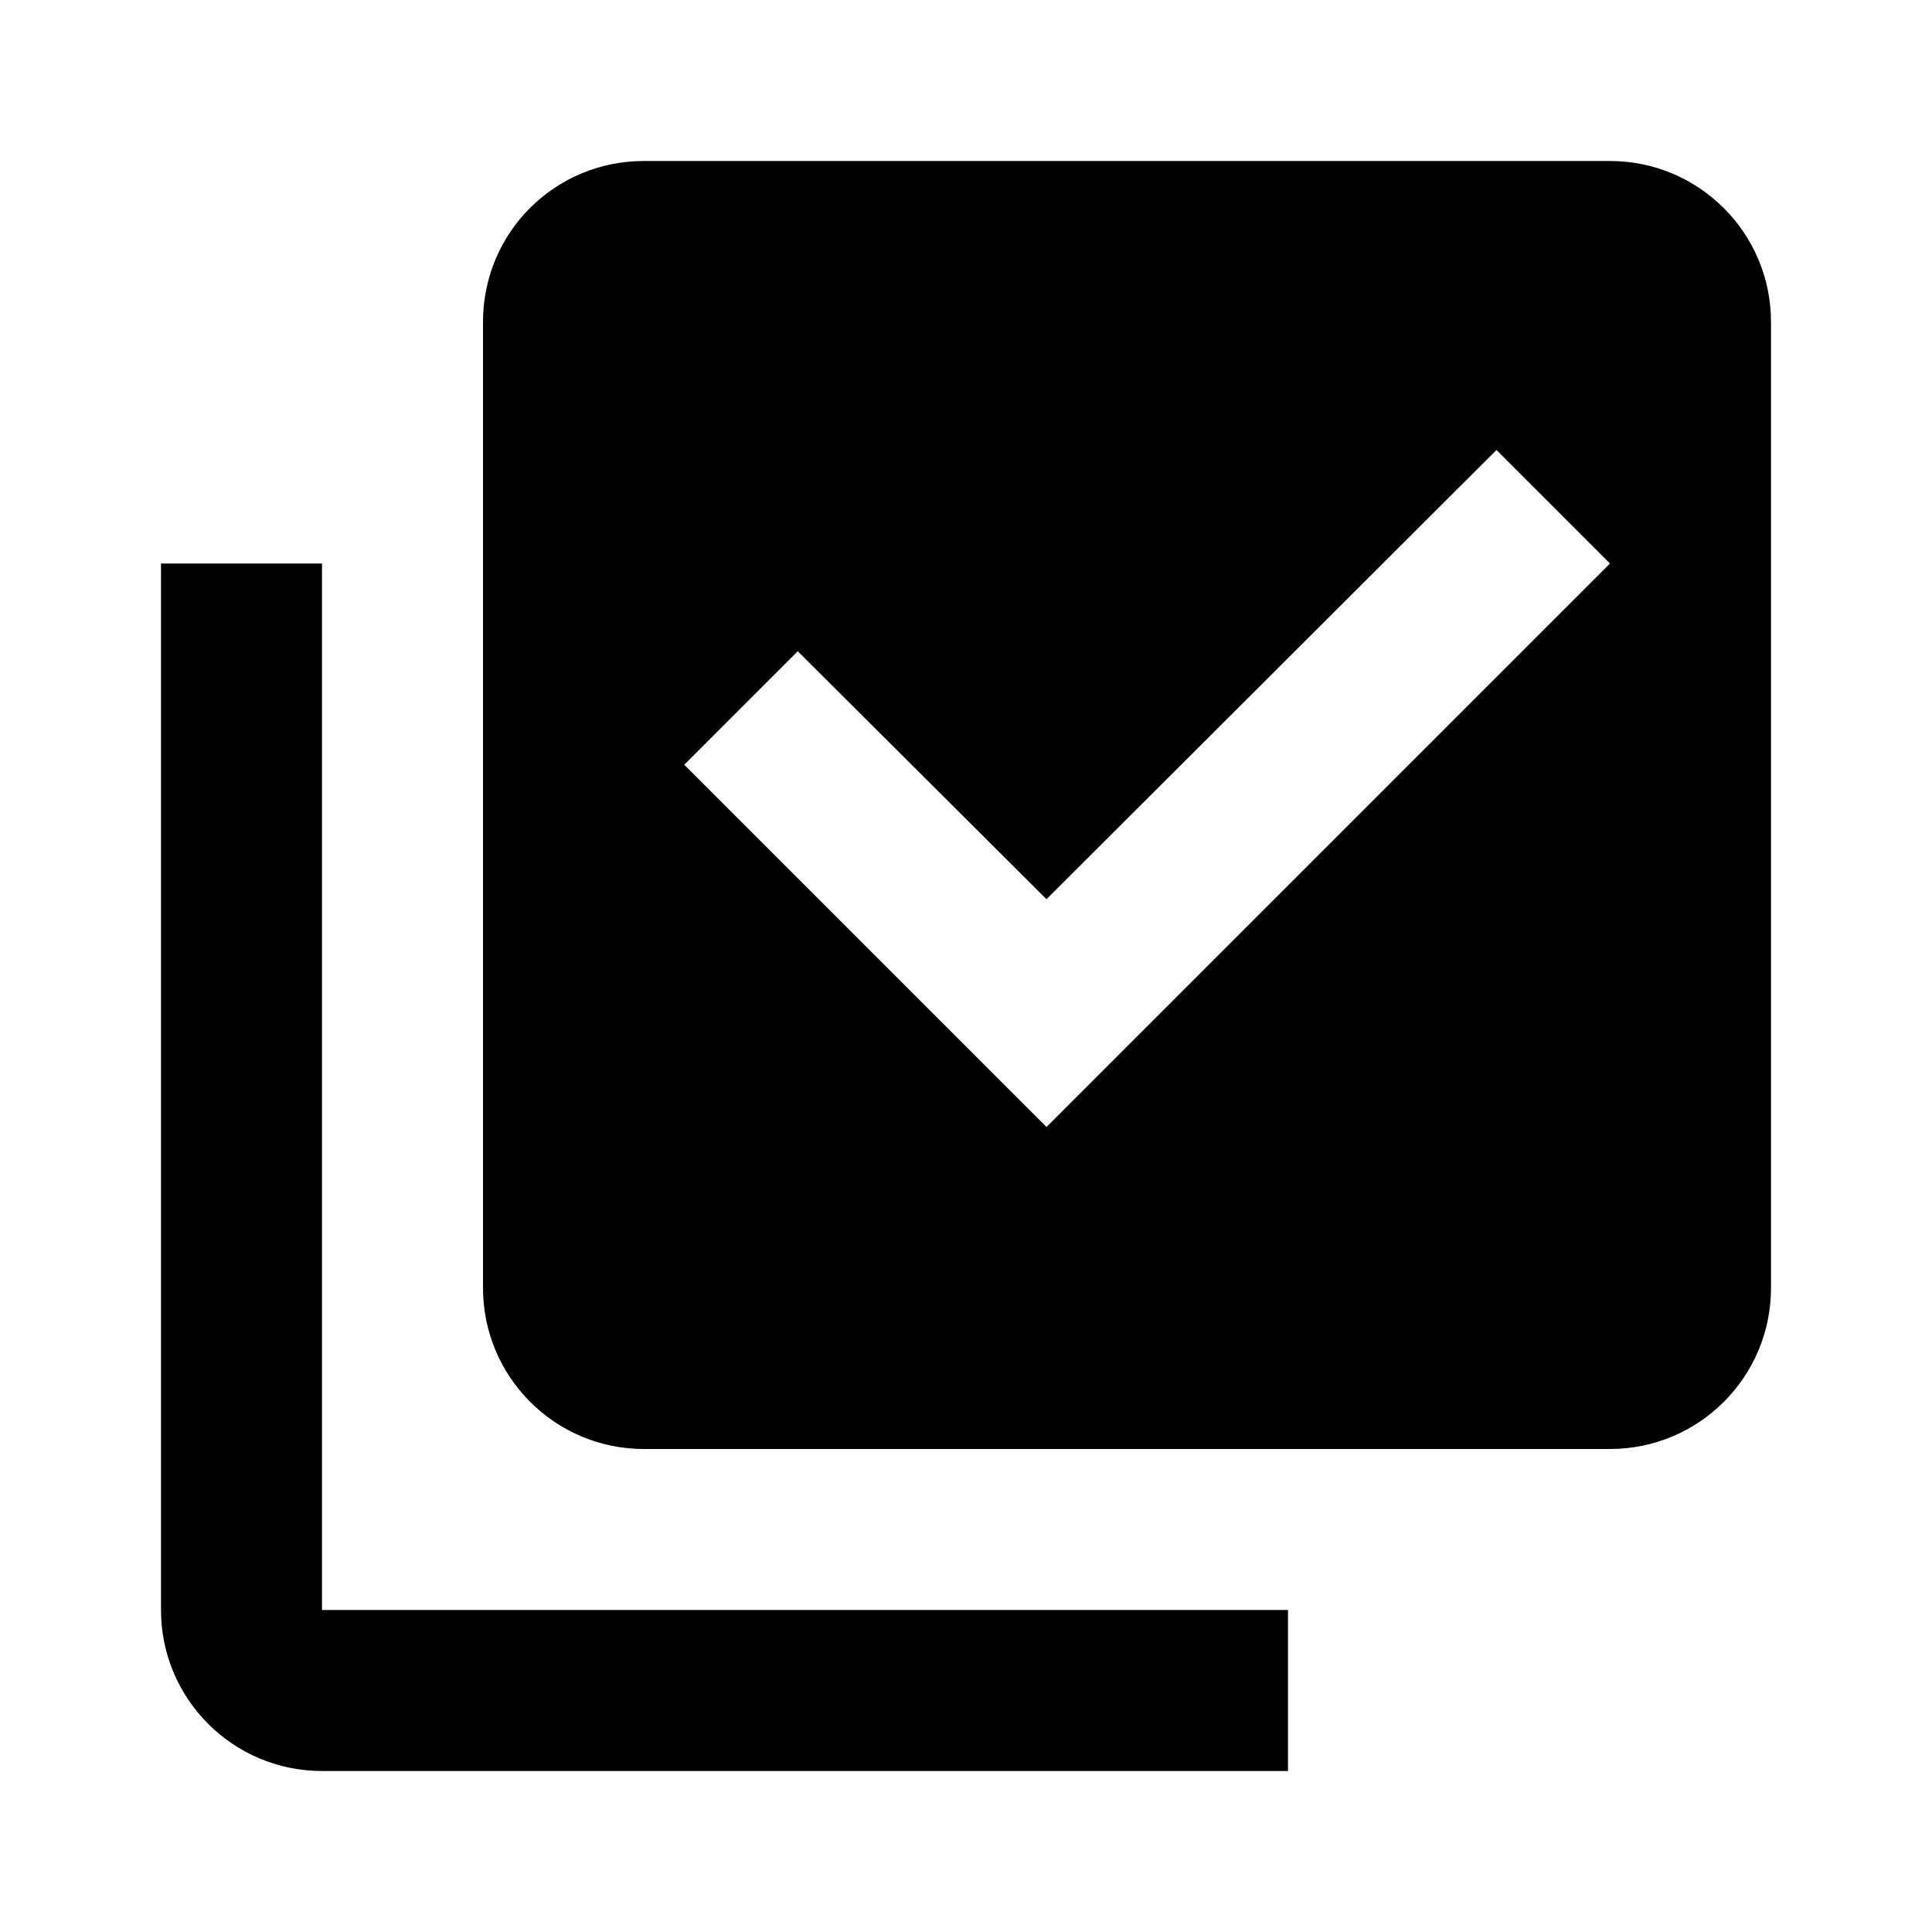
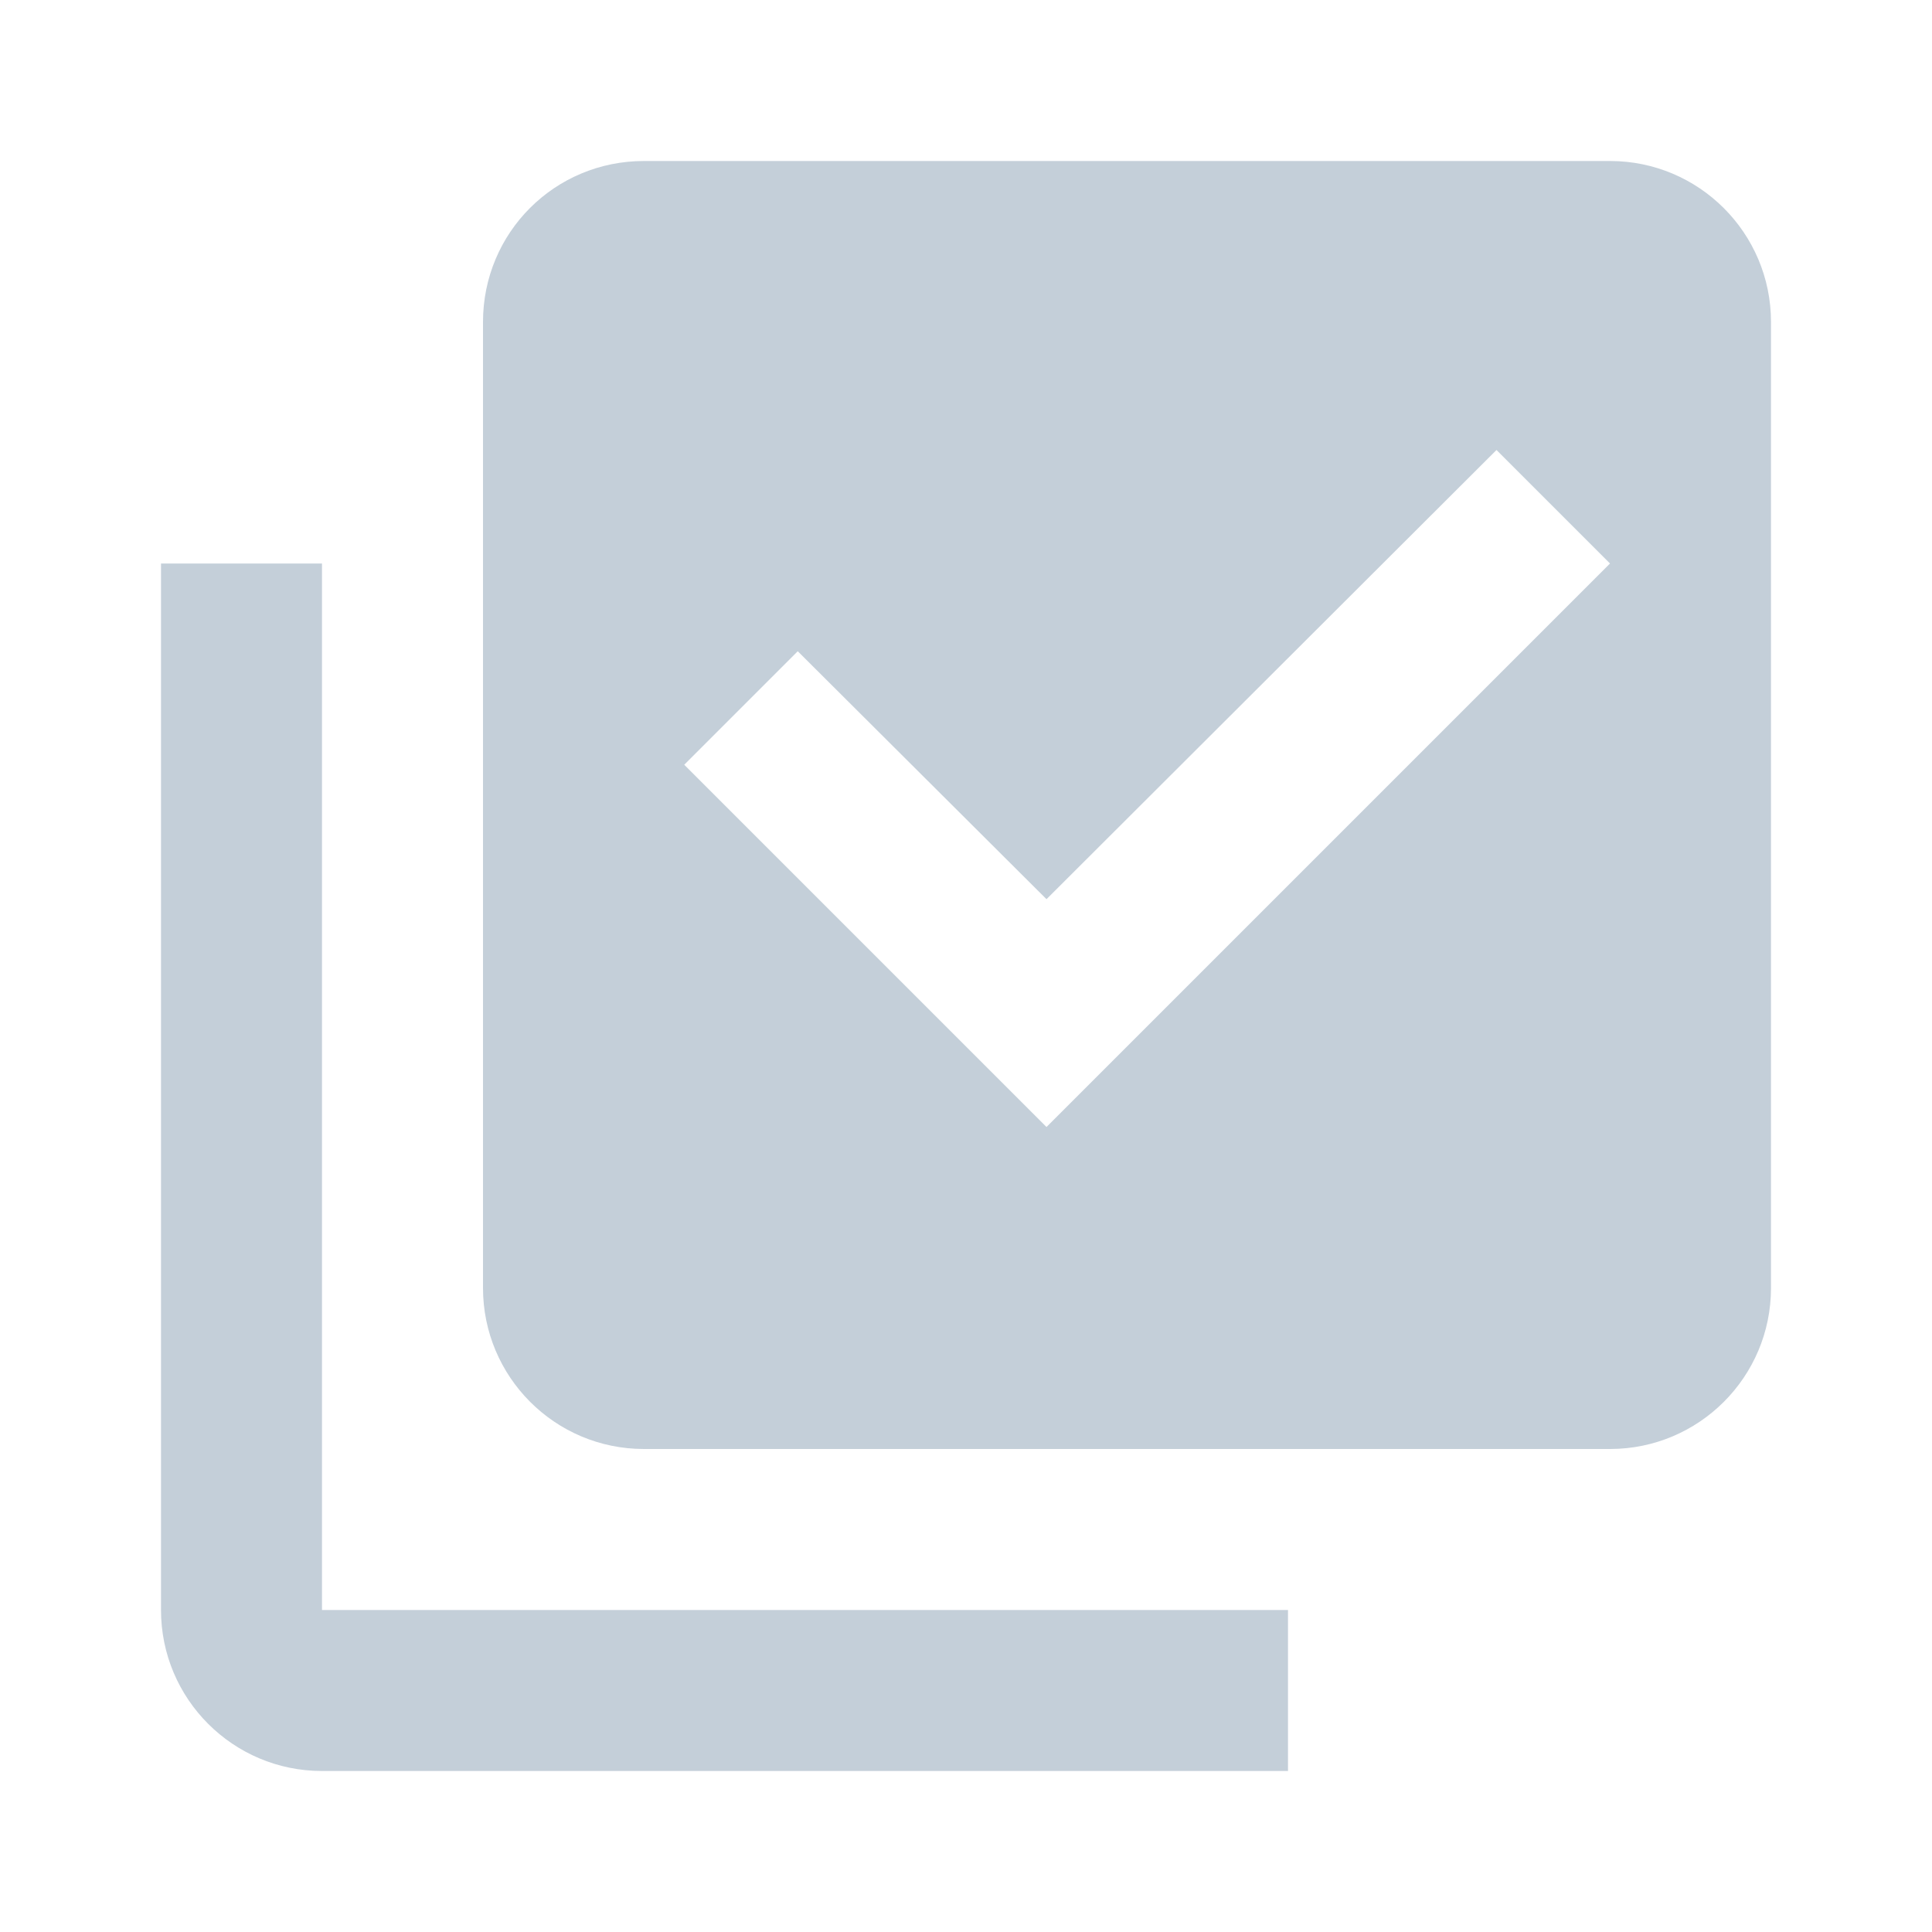
- <svg xmlns="http://www.w3.org/2000/svg" viewBox="0 0 24 24">
+ <svg xmlns="http://www.w3.org/2000/svg" fill="hsl(210, 21%, 81%)" viewBox="0 0 24 24">
  <path d="M22,16A2,2 0 0,1 20,18H8C6.89,18 6,17.1 6,16V4C6,2.89 6.89,2 8,2H20A2,2 0 0,1 22,4V16M16,20V22H4A2,2 0 0,1 2,20V7H4V20H16M13,14L20,7L18.59,5.59L13,11.17L9.91,8.09L8.5,9.5L13,14Z" />
</svg>
